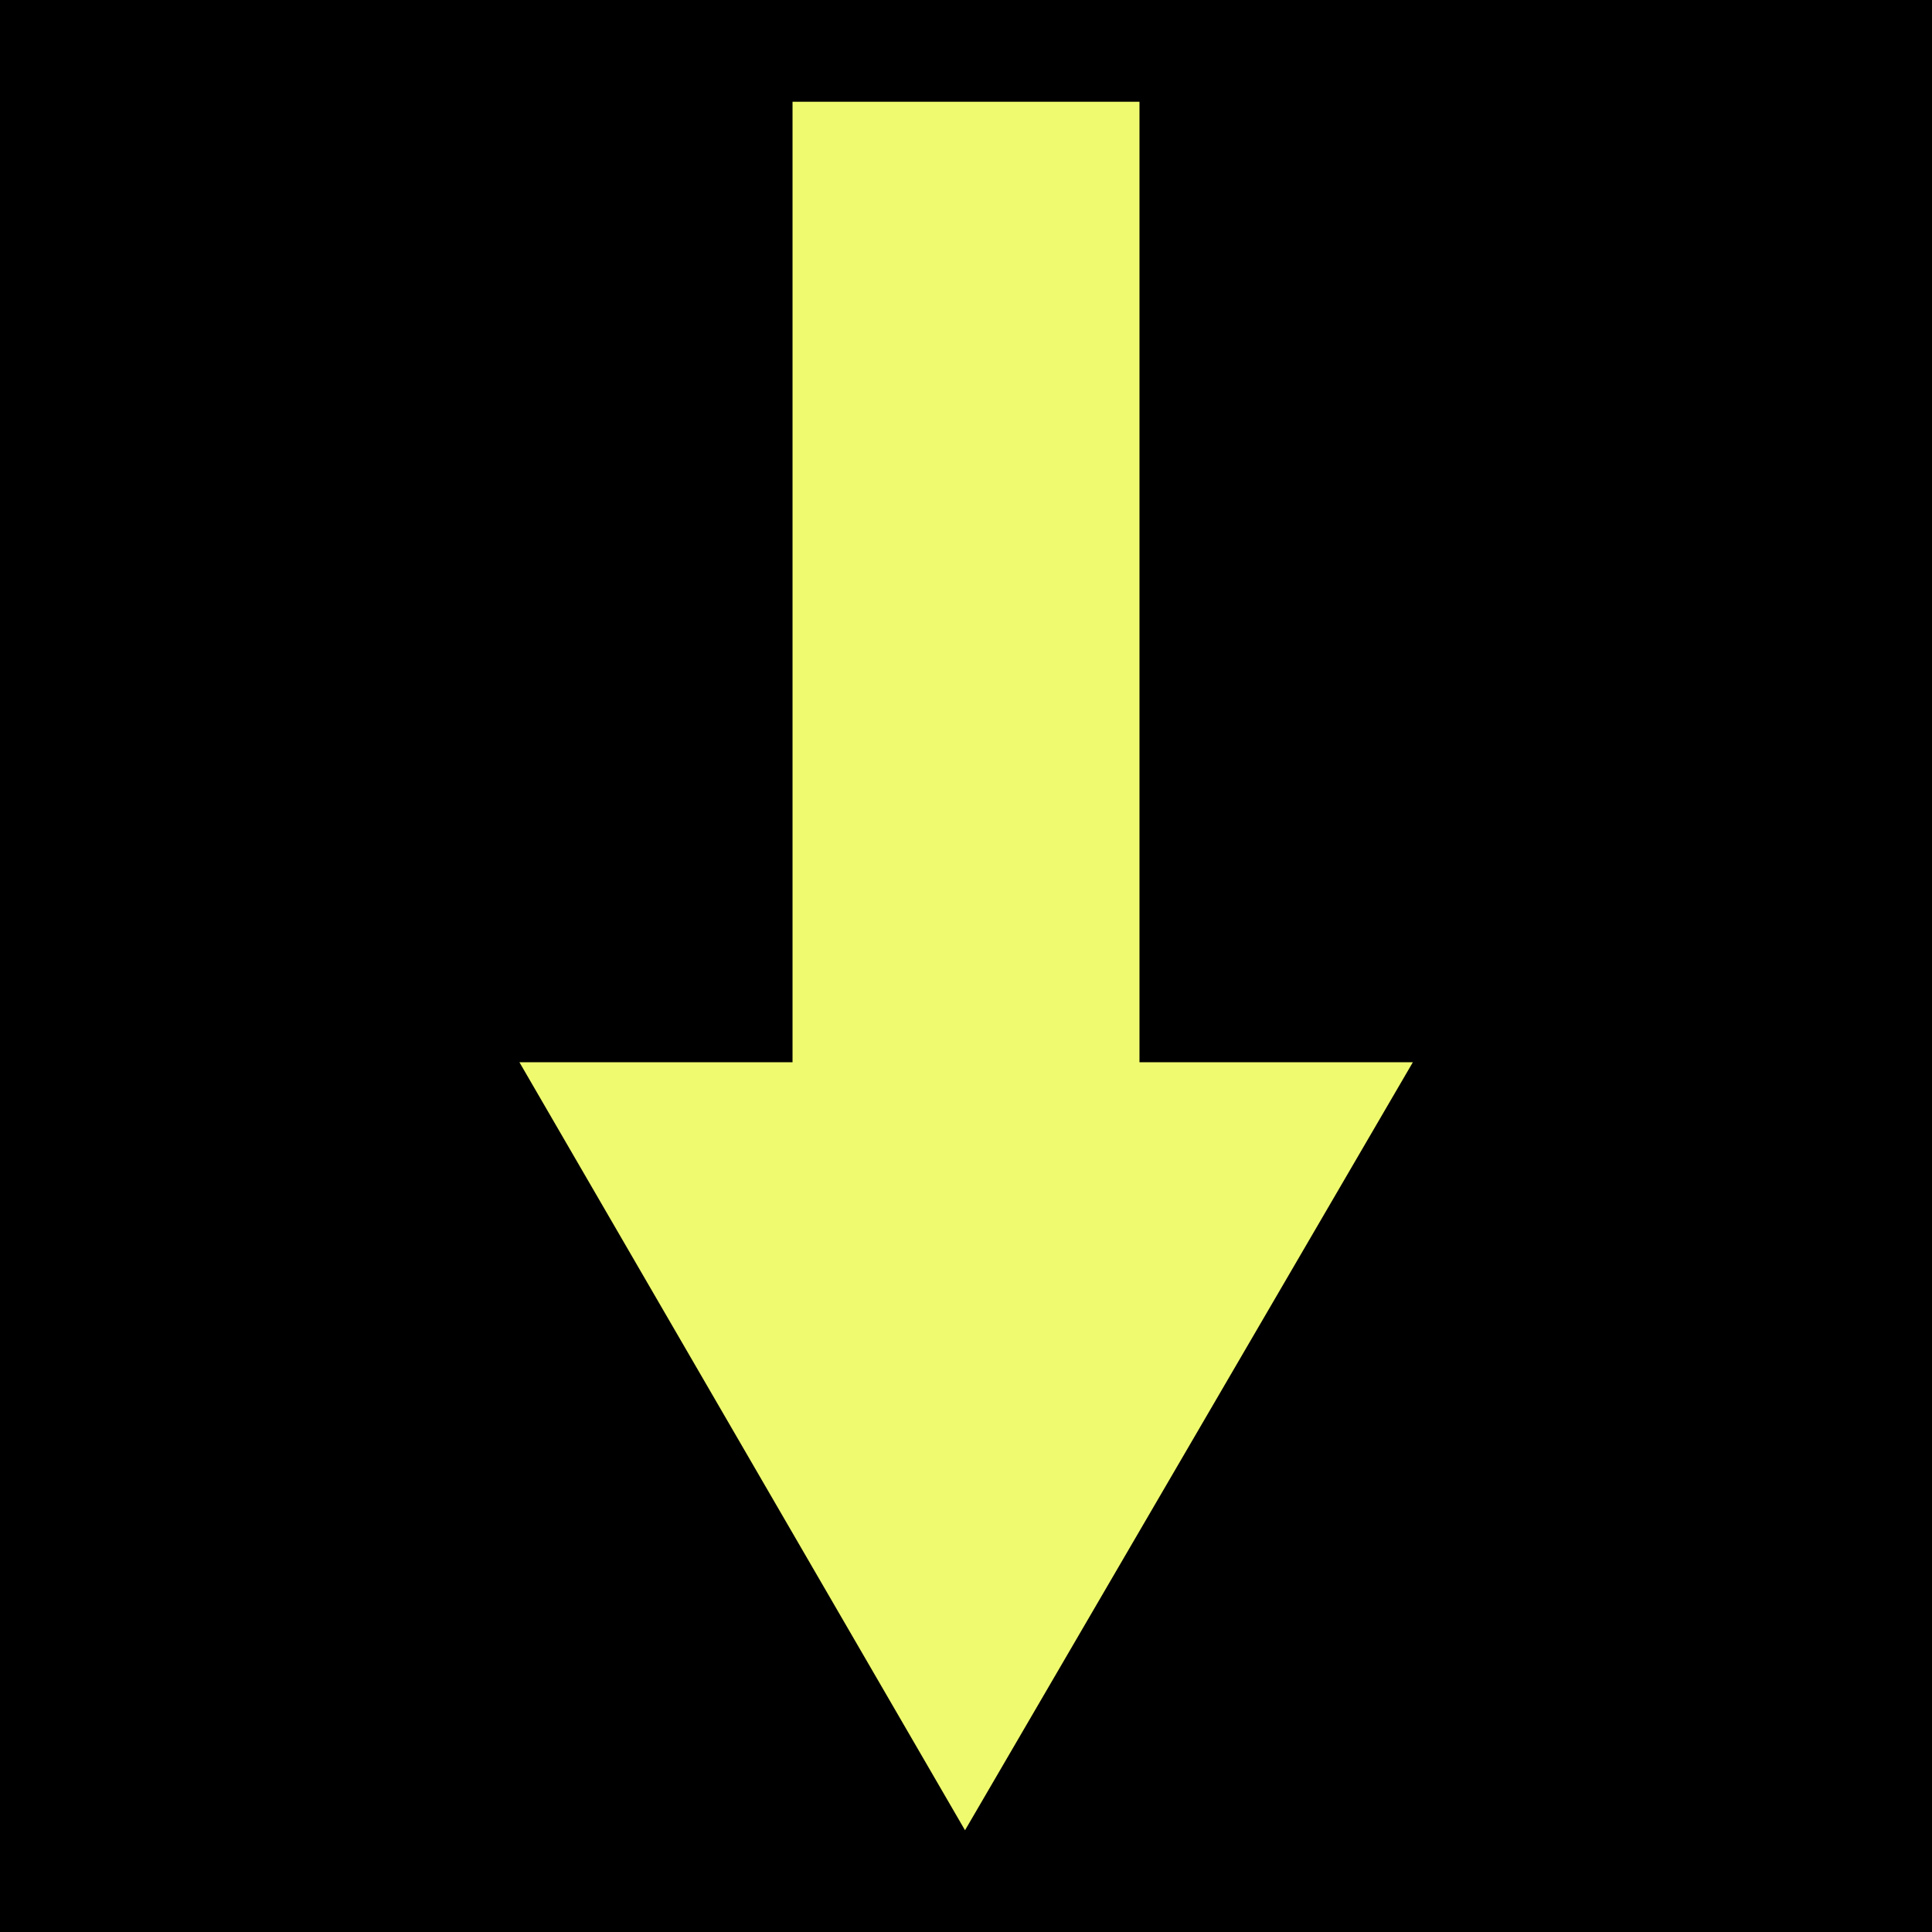
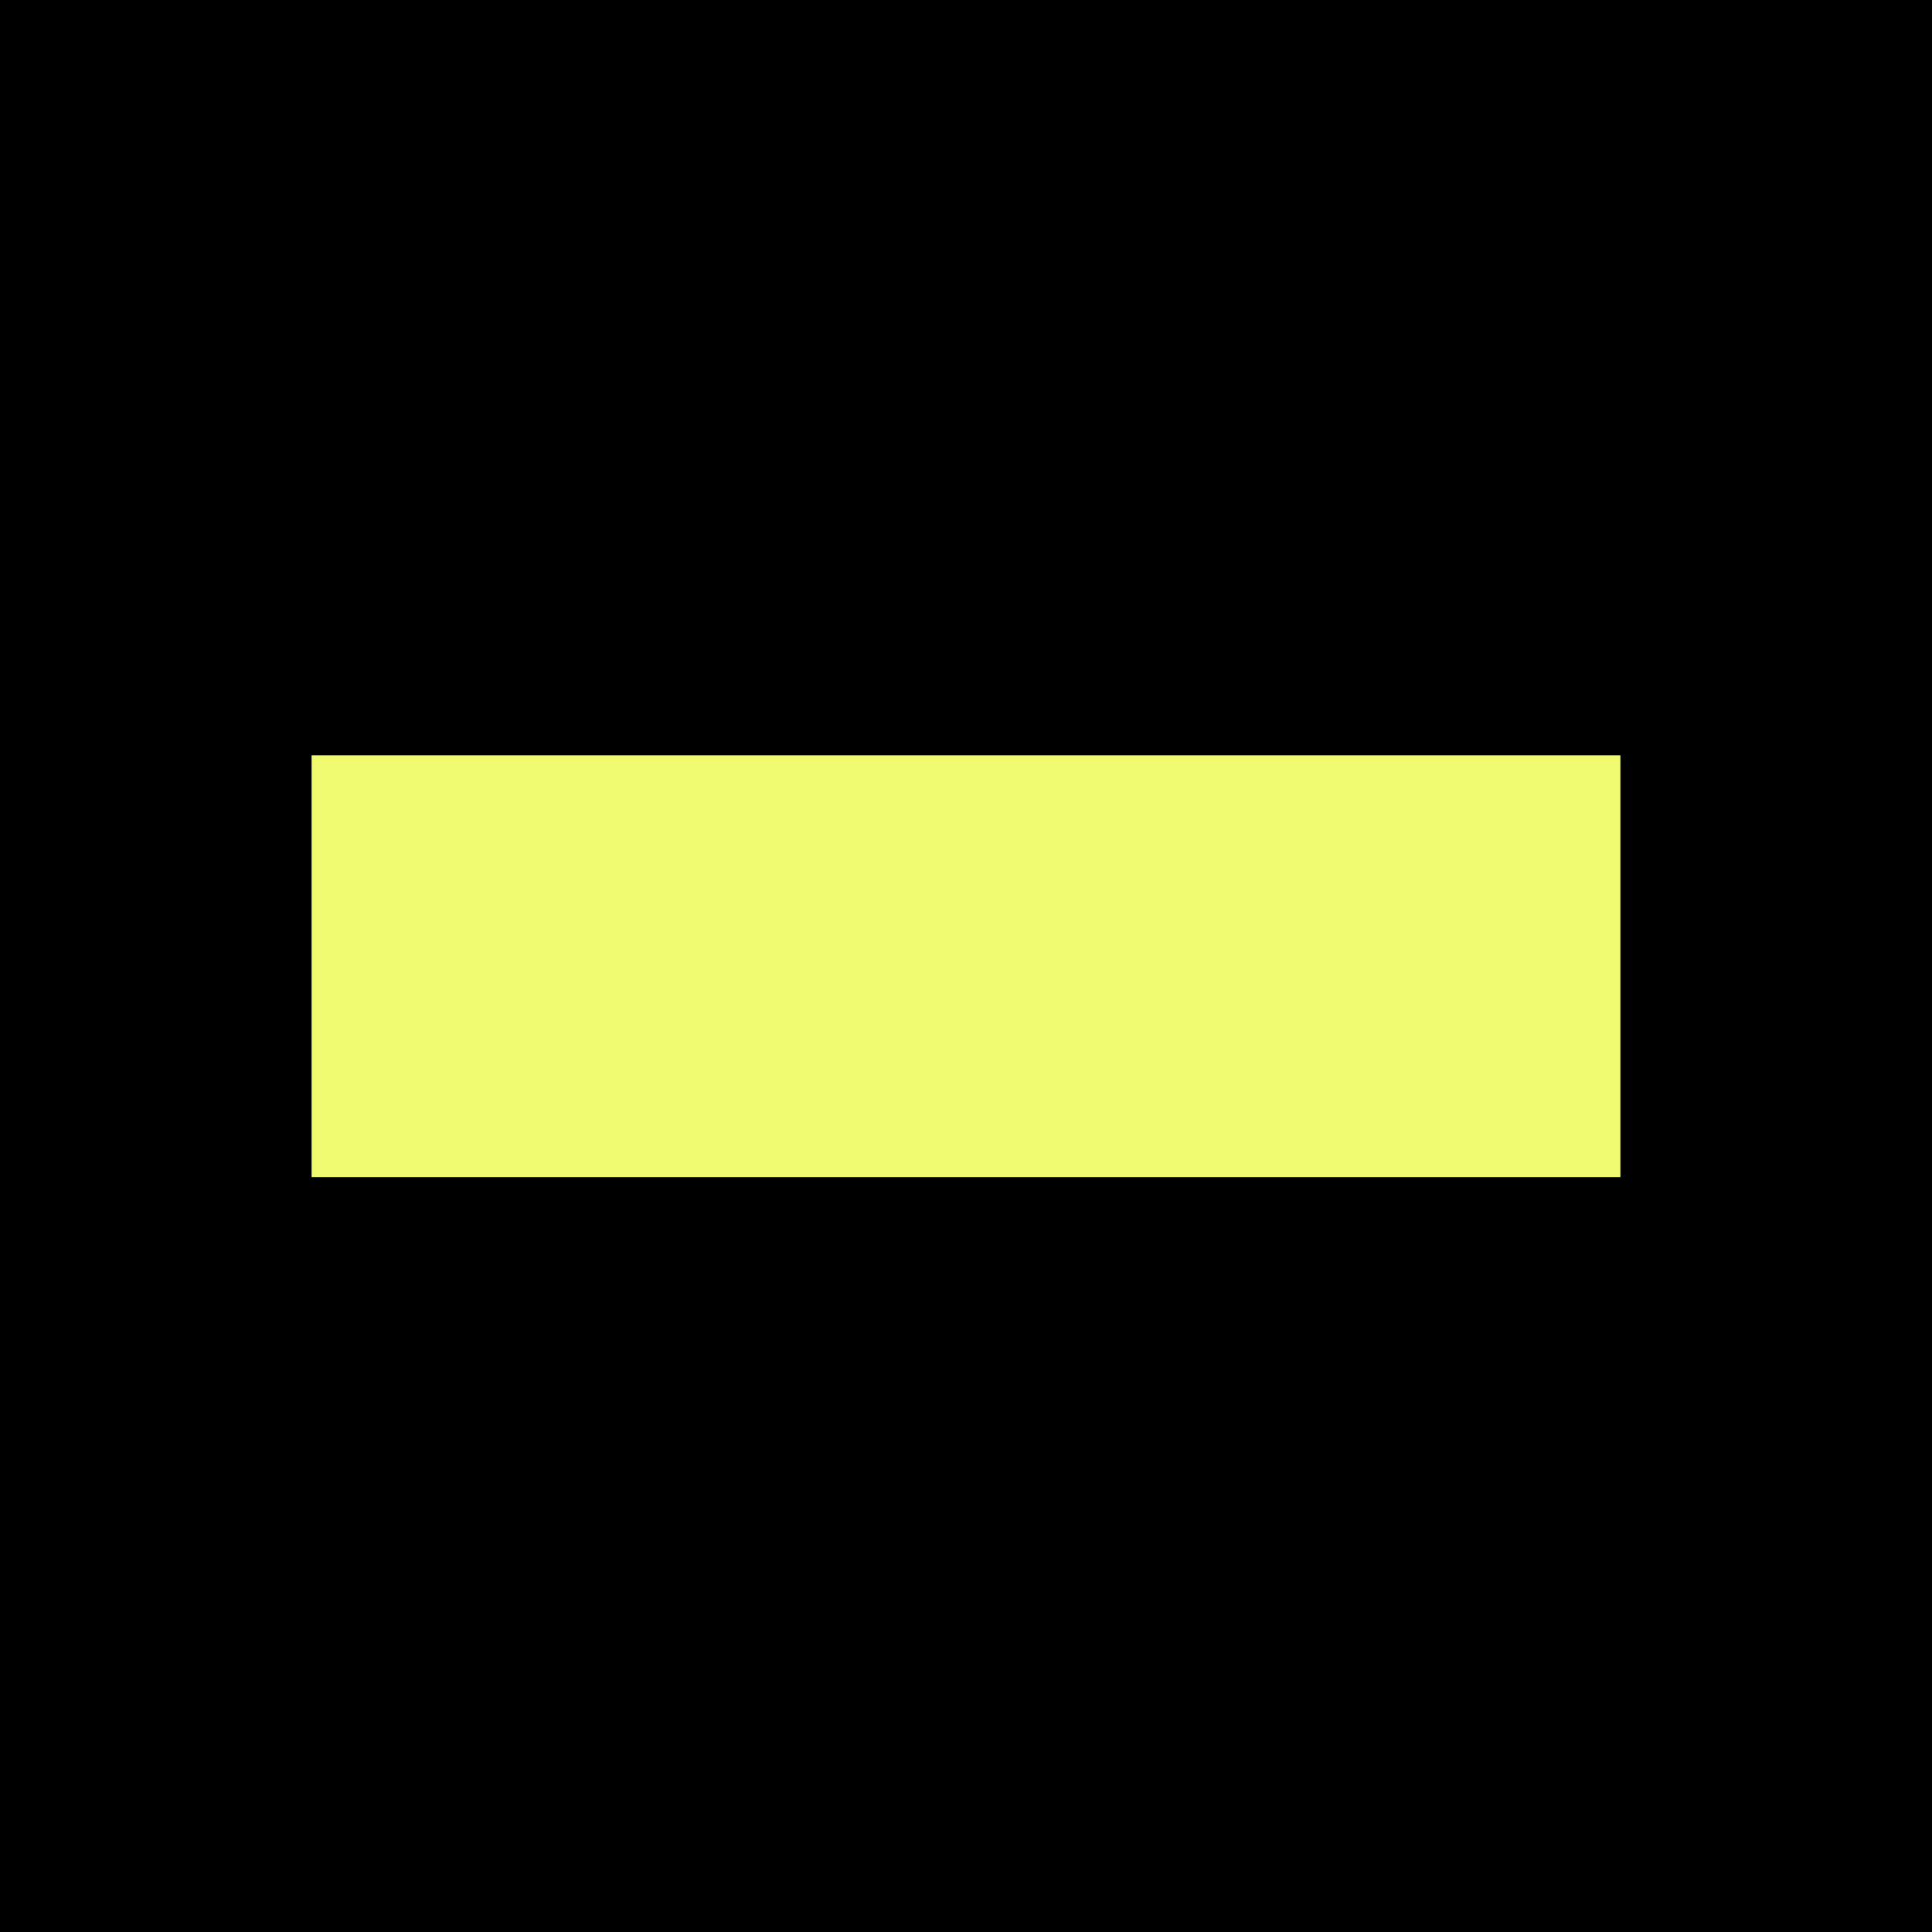
- <svg xmlns="http://www.w3.org/2000/svg" xml:space="preserve" width="7.83mm" height="7.83mm" version="1.1" shape-rendering="geometricPrecision" text-rendering="geometricPrecision" image-rendering="optimizeQuality" fill-rule="evenodd" clip-rule="evenodd" viewBox="0 0 68.55 68.55">
+ <svg xmlns="http://www.w3.org/2000/svg" xml:space="preserve" width="7.83mm" height="7.83mm" version="1.1" shape-rendering="geometricPrecision" text-rendering="geometricPrecision" image-rendering="optimizeQuality" fill-rule="evenodd" clip-rule="evenodd" viewBox="0 0 47.68 47.68">
  <g id="Faceplate">
-     <rect fill="black" x="-0" y="-0" width="68.55" height="68.55" />
+     <rect fill="black" x="-0" y="-0" width="47.68" height="47.68" />
  </g>
  <g id="Lights">
-     <polygon fill="#EFFA6E" fill-rule="nonzero" points="34.24,64.94 18.43,37.69 28.12,37.69 28.12,3.61 40.43,3.61 40.43,37.69 50.13,37.69 " />
+     <polygon id="Decrease" fill="#EFFA6E" fill-rule="nonzero" points="7.69,29.05 7.69,18.64 39.99,18.64 39.99,29.05 " />
  </g>
</svg>
